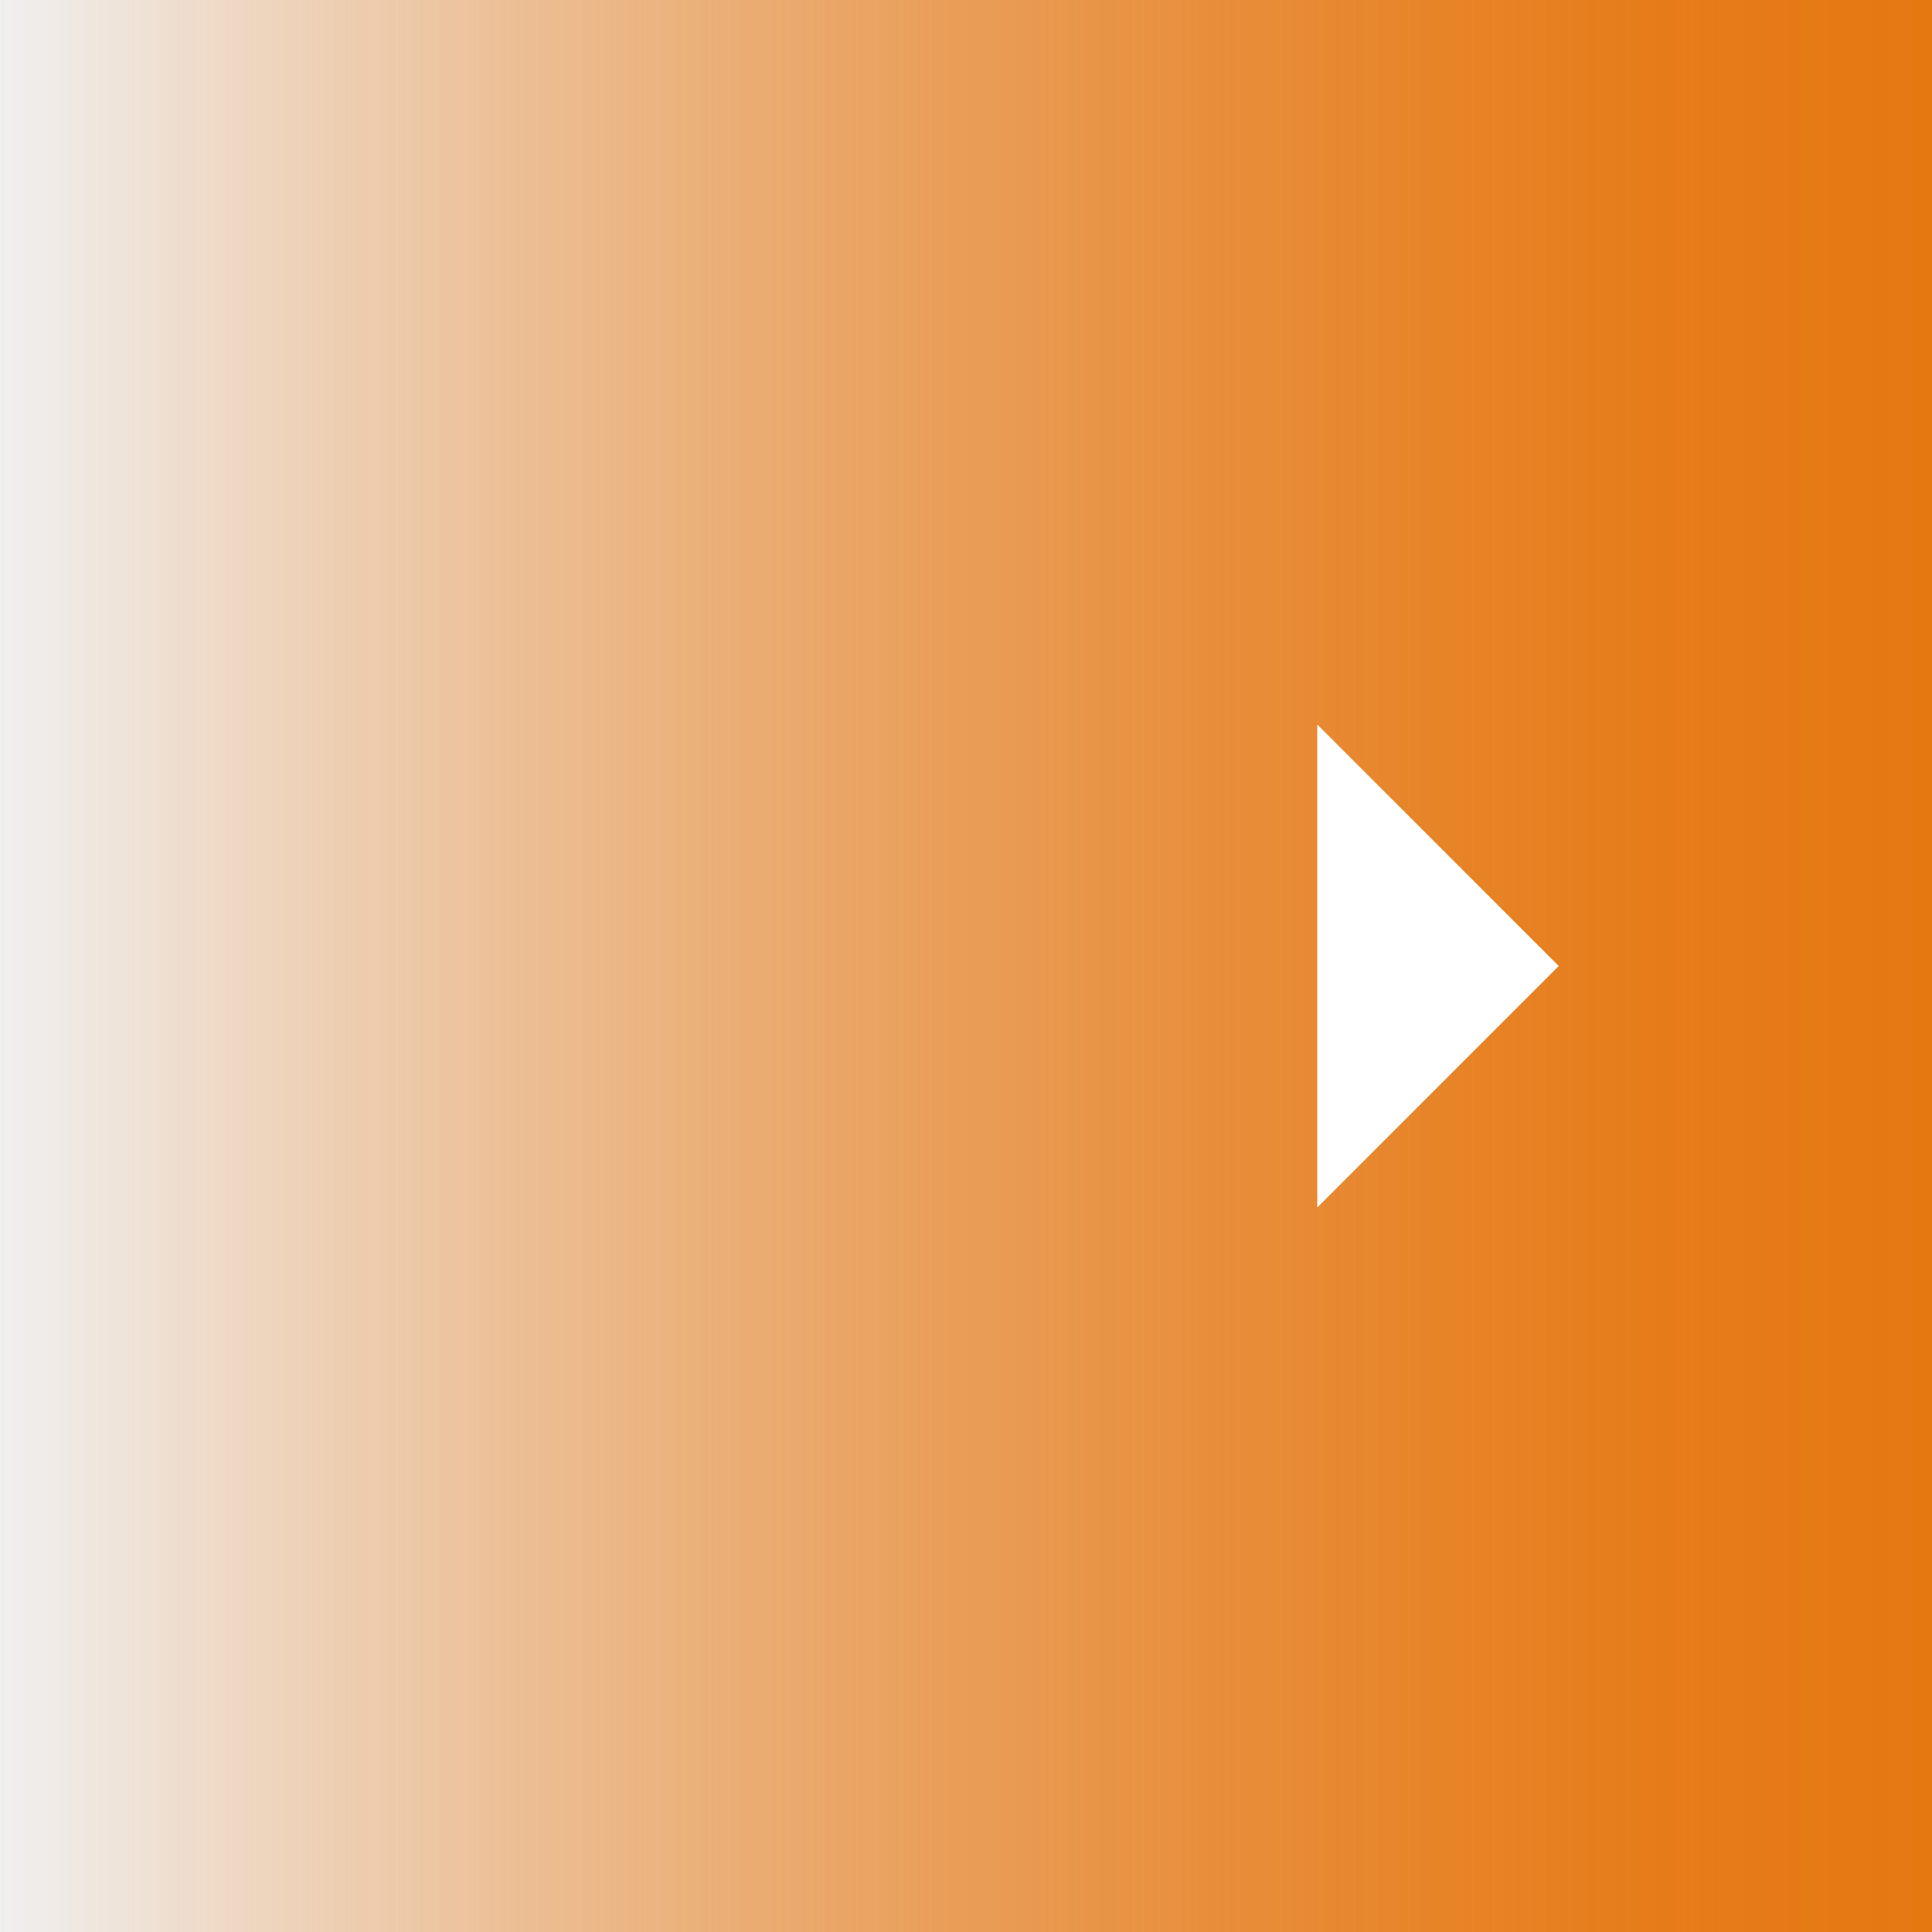
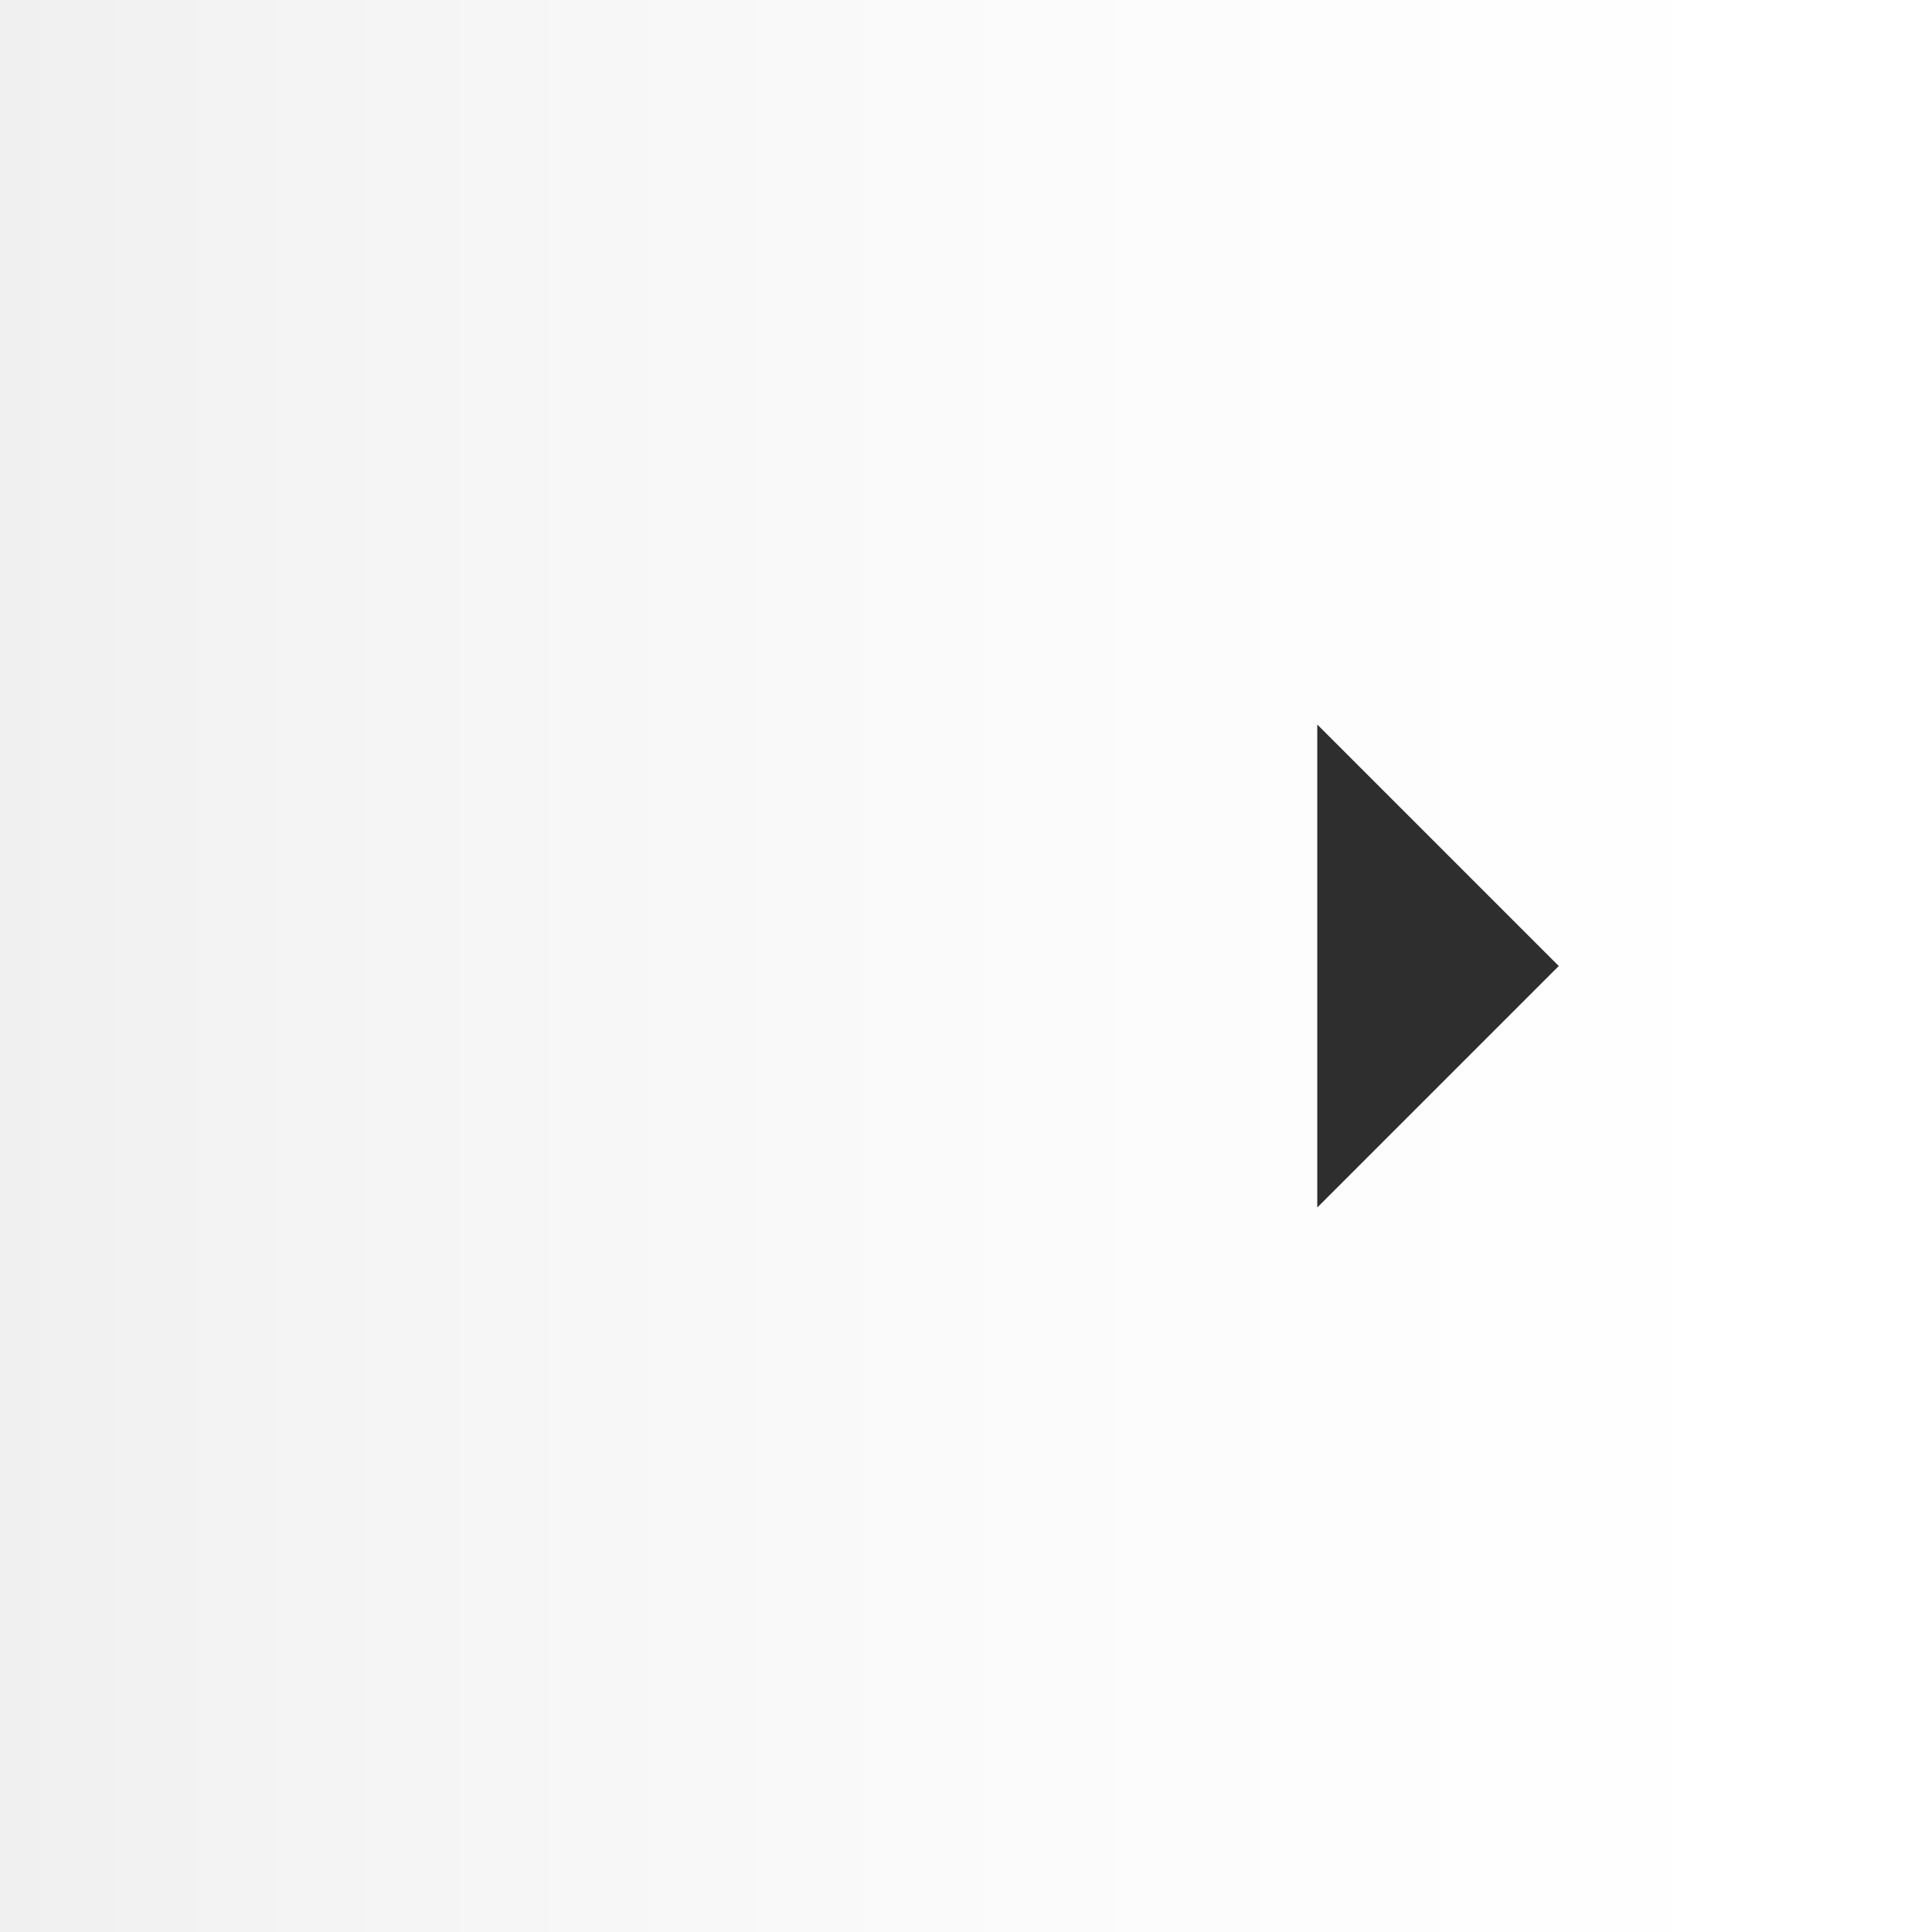
<svg xmlns="http://www.w3.org/2000/svg" width="44" height="44" viewBox="0 0 44 44">
  <defs>
-     <style>.a{fill:url(#a);}.b{fill:#fff;}</style>
+     <style>.a{fill:url(#a);}.b{fill:#2e2e2e;}</style>
    <linearGradient id="a" y1="24" x2="44" y2="24" gradientTransform="matrix(1, 0, 0, -1, 0, 46)" gradientUnits="userSpaceOnUse">
-       <stop offset="0" stop-color="#e67812" stop-opacity="0" />
-       <stop offset="0.14" stop-color="#e67812" stop-opacity="0.23" />
-       <stop offset="0.31" stop-color="#e67812" stop-opacity="0.47" />
-       <stop offset="0.47" stop-color="#e67812" stop-opacity="0.66" />
-       <stop offset="0.62" stop-color="#e67812" stop-opacity="0.81" />
-       <stop offset="0.76" stop-color="#e67812" stop-opacity="0.91" />
-       <stop offset="0.89" stop-color="#e67812" stop-opacity="0.98" />
-       <stop offset="1" stop-color="#e67812" />
+       <stop offset="0" stop-color="#fff" stop-opacity="0" />
+       <stop offset="0.14" stop-color="#fff" stop-opacity="0.23" />
+       <stop offset="0.31" stop-color="#fff" stop-opacity="0.47" />
+       <stop offset="0.47" stop-color="#fff" stop-opacity="0.66" />
+       <stop offset="0.62" stop-color="#fff" stop-opacity="0.81" />
+       <stop offset="0.76" stop-color="#fff" stop-opacity="0.91" />
+       <stop offset="0.89" stop-color="#fff" stop-opacity="0.98" />
+       <stop offset="1" stop-color="#fff" />
    </linearGradient>
  </defs>
  <rect class="a" width="44" height="44" />
  <polygon class="b" points="30 16.5 35.5 22 30 27.5 30 16.5" />
</svg>
